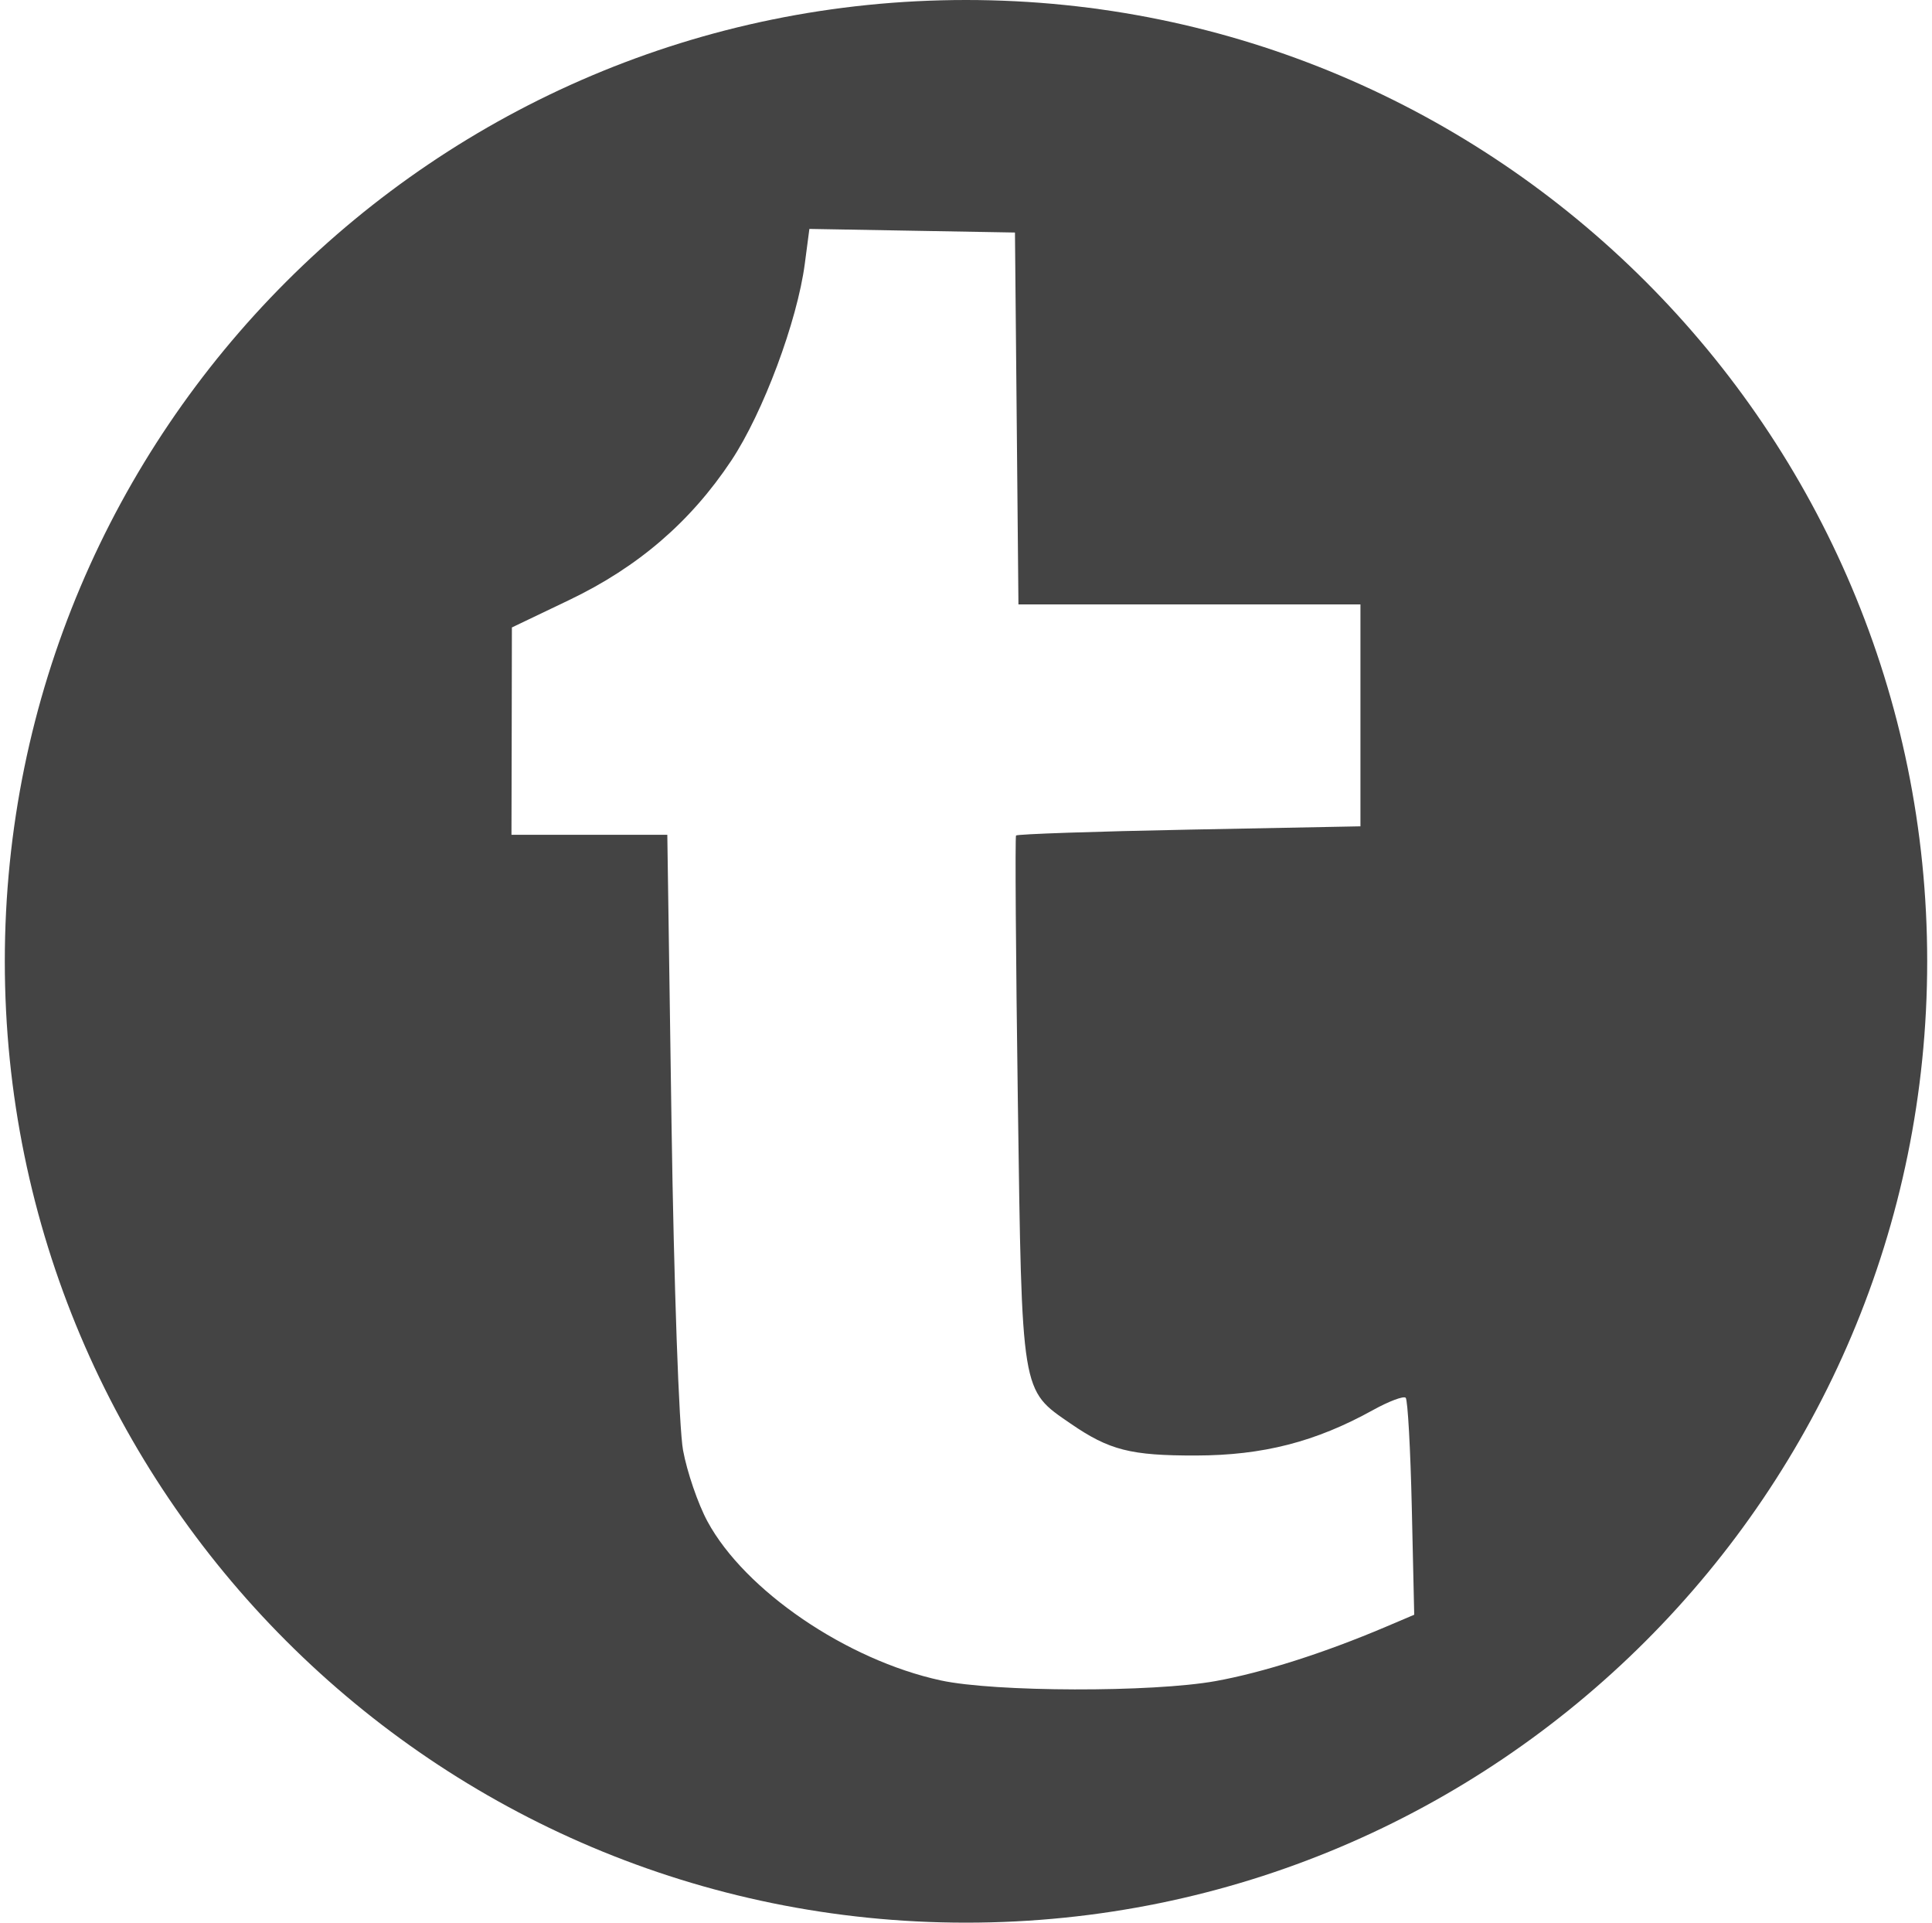
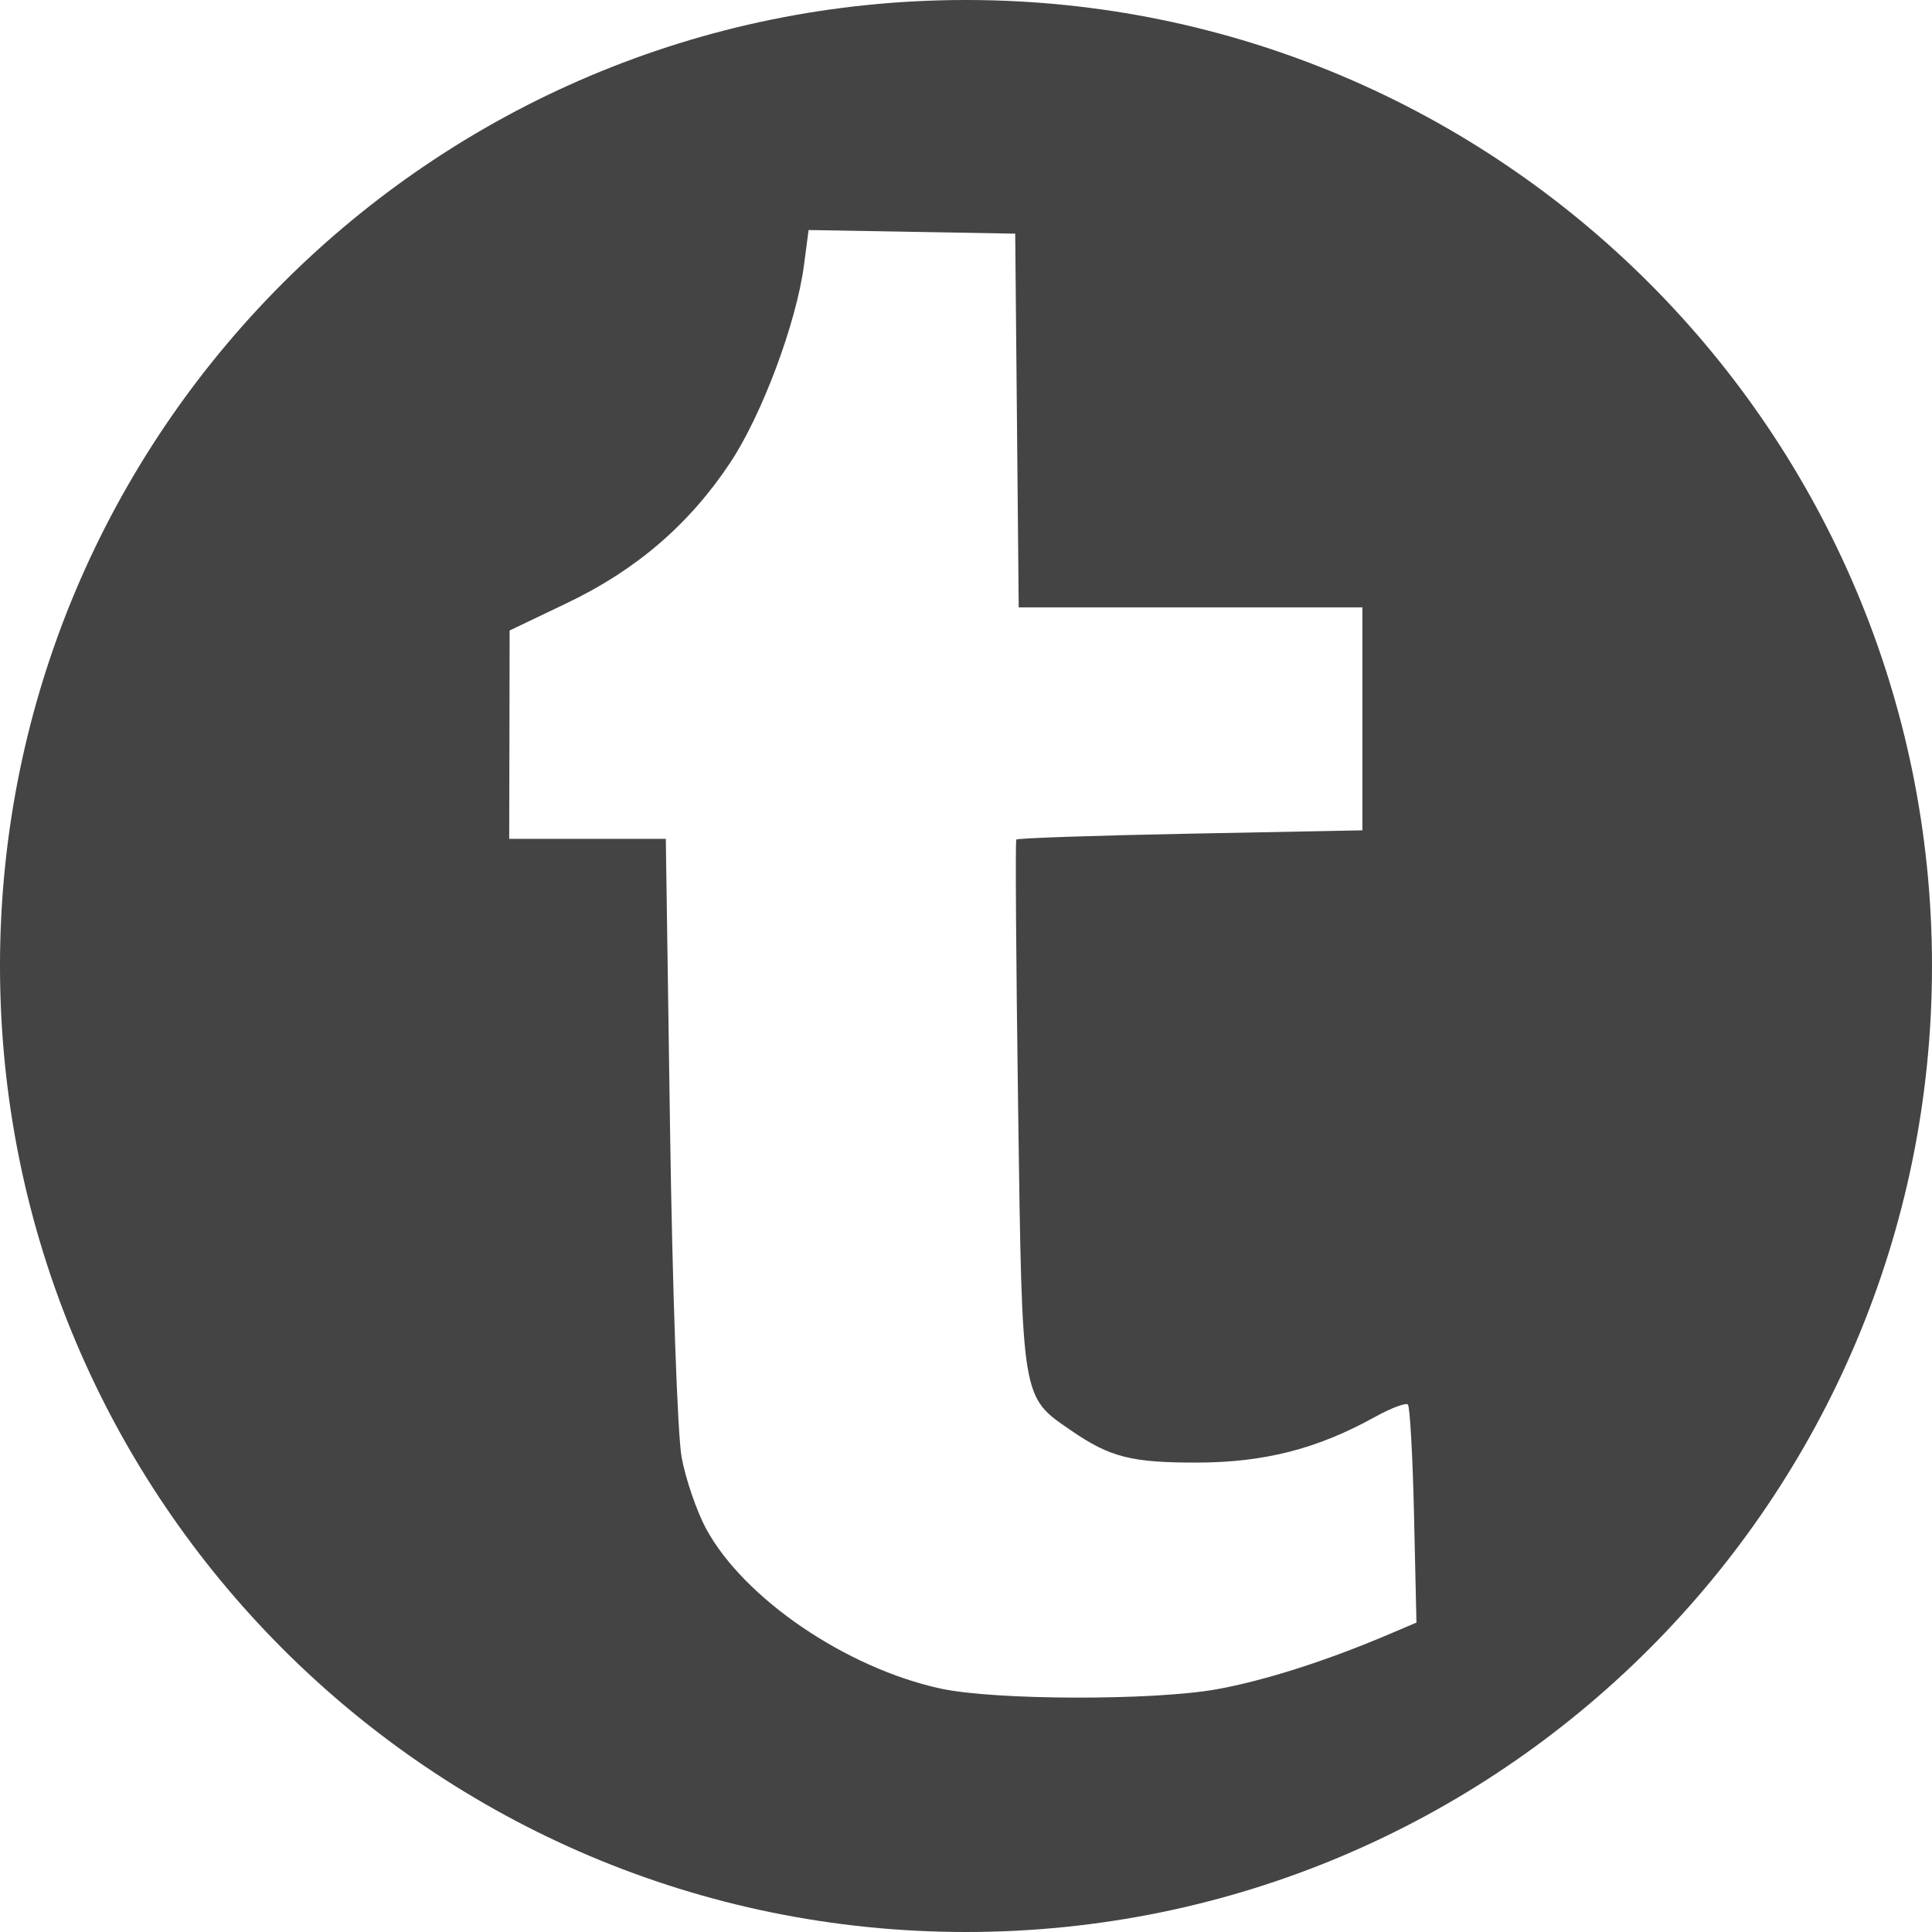
- <svg xmlns="http://www.w3.org/2000/svg" width="201px" height="200px" viewBox="0 0 201 200" version="1.1">
+ <svg xmlns="http://www.w3.org/2000/svg" width="200px" height="200px" viewBox="0 0 200 200" version="1.1">
  <description>Created with Sketch (http://www.bohemiancoding.com/sketch)</description>
  <defs />
  <g id="Page 1" stroke="none" stroke-width="1" fill="none" fill-rule="evenodd">
-     <path d="M100.5,0 C45.272,0 0.5,44.772 0.5,100 C0.5,155.228 45.272,200 100.5,200 C155.728,200 200.5,155.228 200.5,100 C200.5,44.772 155.728,-2.2737368e-14 100.5,0 L100.5,0 L100.5,0 Z M84.206,23.812 L94.9,24 L105.594,24.188 L105.775,43.531 L105.956,62.875 L123.744,62.875 L141.537,62.875 L141.537,74.412 L141.537,85.956 L123.719,86.3 C113.918,86.488 105.814,86.765 105.706,86.912 C105.599,87.06 105.683,99.506 105.894,114.569 C106.323,145.186 106.211,144.529 111.394,148.094 C115.412,150.857 117.631,151.419 124.419,151.406 C131.393,151.393 136.869,149.987 142.838,146.681 C144.495,145.763 146.03,145.186 146.244,145.4 C146.458,145.614 146.743,150.782 146.881,156.881 L147.131,167.969 L144.162,169.231 C137.766,171.948 131.384,173.982 126.475,174.869 C119.895,176.057 103.47,176.017 97.869,174.8 C88.089,172.676 77.504,165.466 73.606,158.269 C72.621,156.45 71.478,153.116 71.062,150.856 C70.639,148.555 70.11,133.57 69.862,116.794 L69.425,86.838 L61.319,86.838 L53.212,86.838 L53.237,76.05 L53.256,65.269 L59.225,62.413 C66.376,58.99 71.841,54.291 76.081,47.913 C79.386,42.941 82.948,33.404 83.731,27.425 L84.206,23.812 L84.206,23.812 Z M84.206,23.812" id="Tumblr" fill="#444444" />
+     <path d="M100,0 C44.772,0 0,44.772 0,100 C0,155.228 44.772,200 100,200 C155.228,200 200,155.228 200,100 C200,44.772 155.228,-2.2737368e-14 100,0 L100,0 L100,0 Z M83.706,23.812 L94.4,24 L105.094,24.188 L105.275,43.531 L105.456,62.875 L123.244,62.875 L141.037,62.875 L141.037,74.412 L141.037,85.956 L123.219,86.3 C113.418,86.488 105.314,86.765 105.206,86.912 C105.099,87.06 105.183,99.506 105.394,114.569 C105.823,145.186 105.711,144.529 110.894,148.094 C114.912,150.857 117.131,151.419 123.919,151.406 C130.893,151.393 136.369,149.987 142.338,146.681 C143.995,145.763 145.53,145.186 145.744,145.4 C145.958,145.614 146.243,150.782 146.381,156.881 L146.631,167.969 L143.662,169.231 C137.266,171.948 130.884,173.982 125.975,174.869 C119.395,176.057 102.97,176.017 97.369,174.8 C87.589,172.676 77.004,165.466 73.106,158.269 C72.121,156.45 70.978,153.116 70.562,150.856 C70.139,148.555 69.61,133.57 69.362,116.794 L68.925,86.838 L60.819,86.838 L52.712,86.838 L52.737,76.05 L52.756,65.269 L58.725,62.413 C65.876,58.99 71.341,54.291 75.581,47.913 C78.886,42.941 82.448,33.404 83.231,27.425 L83.706,23.812 L83.706,23.812 Z M83.706,23.812" id="Tumblr" fill="#444444" />
  </g>
</svg>
